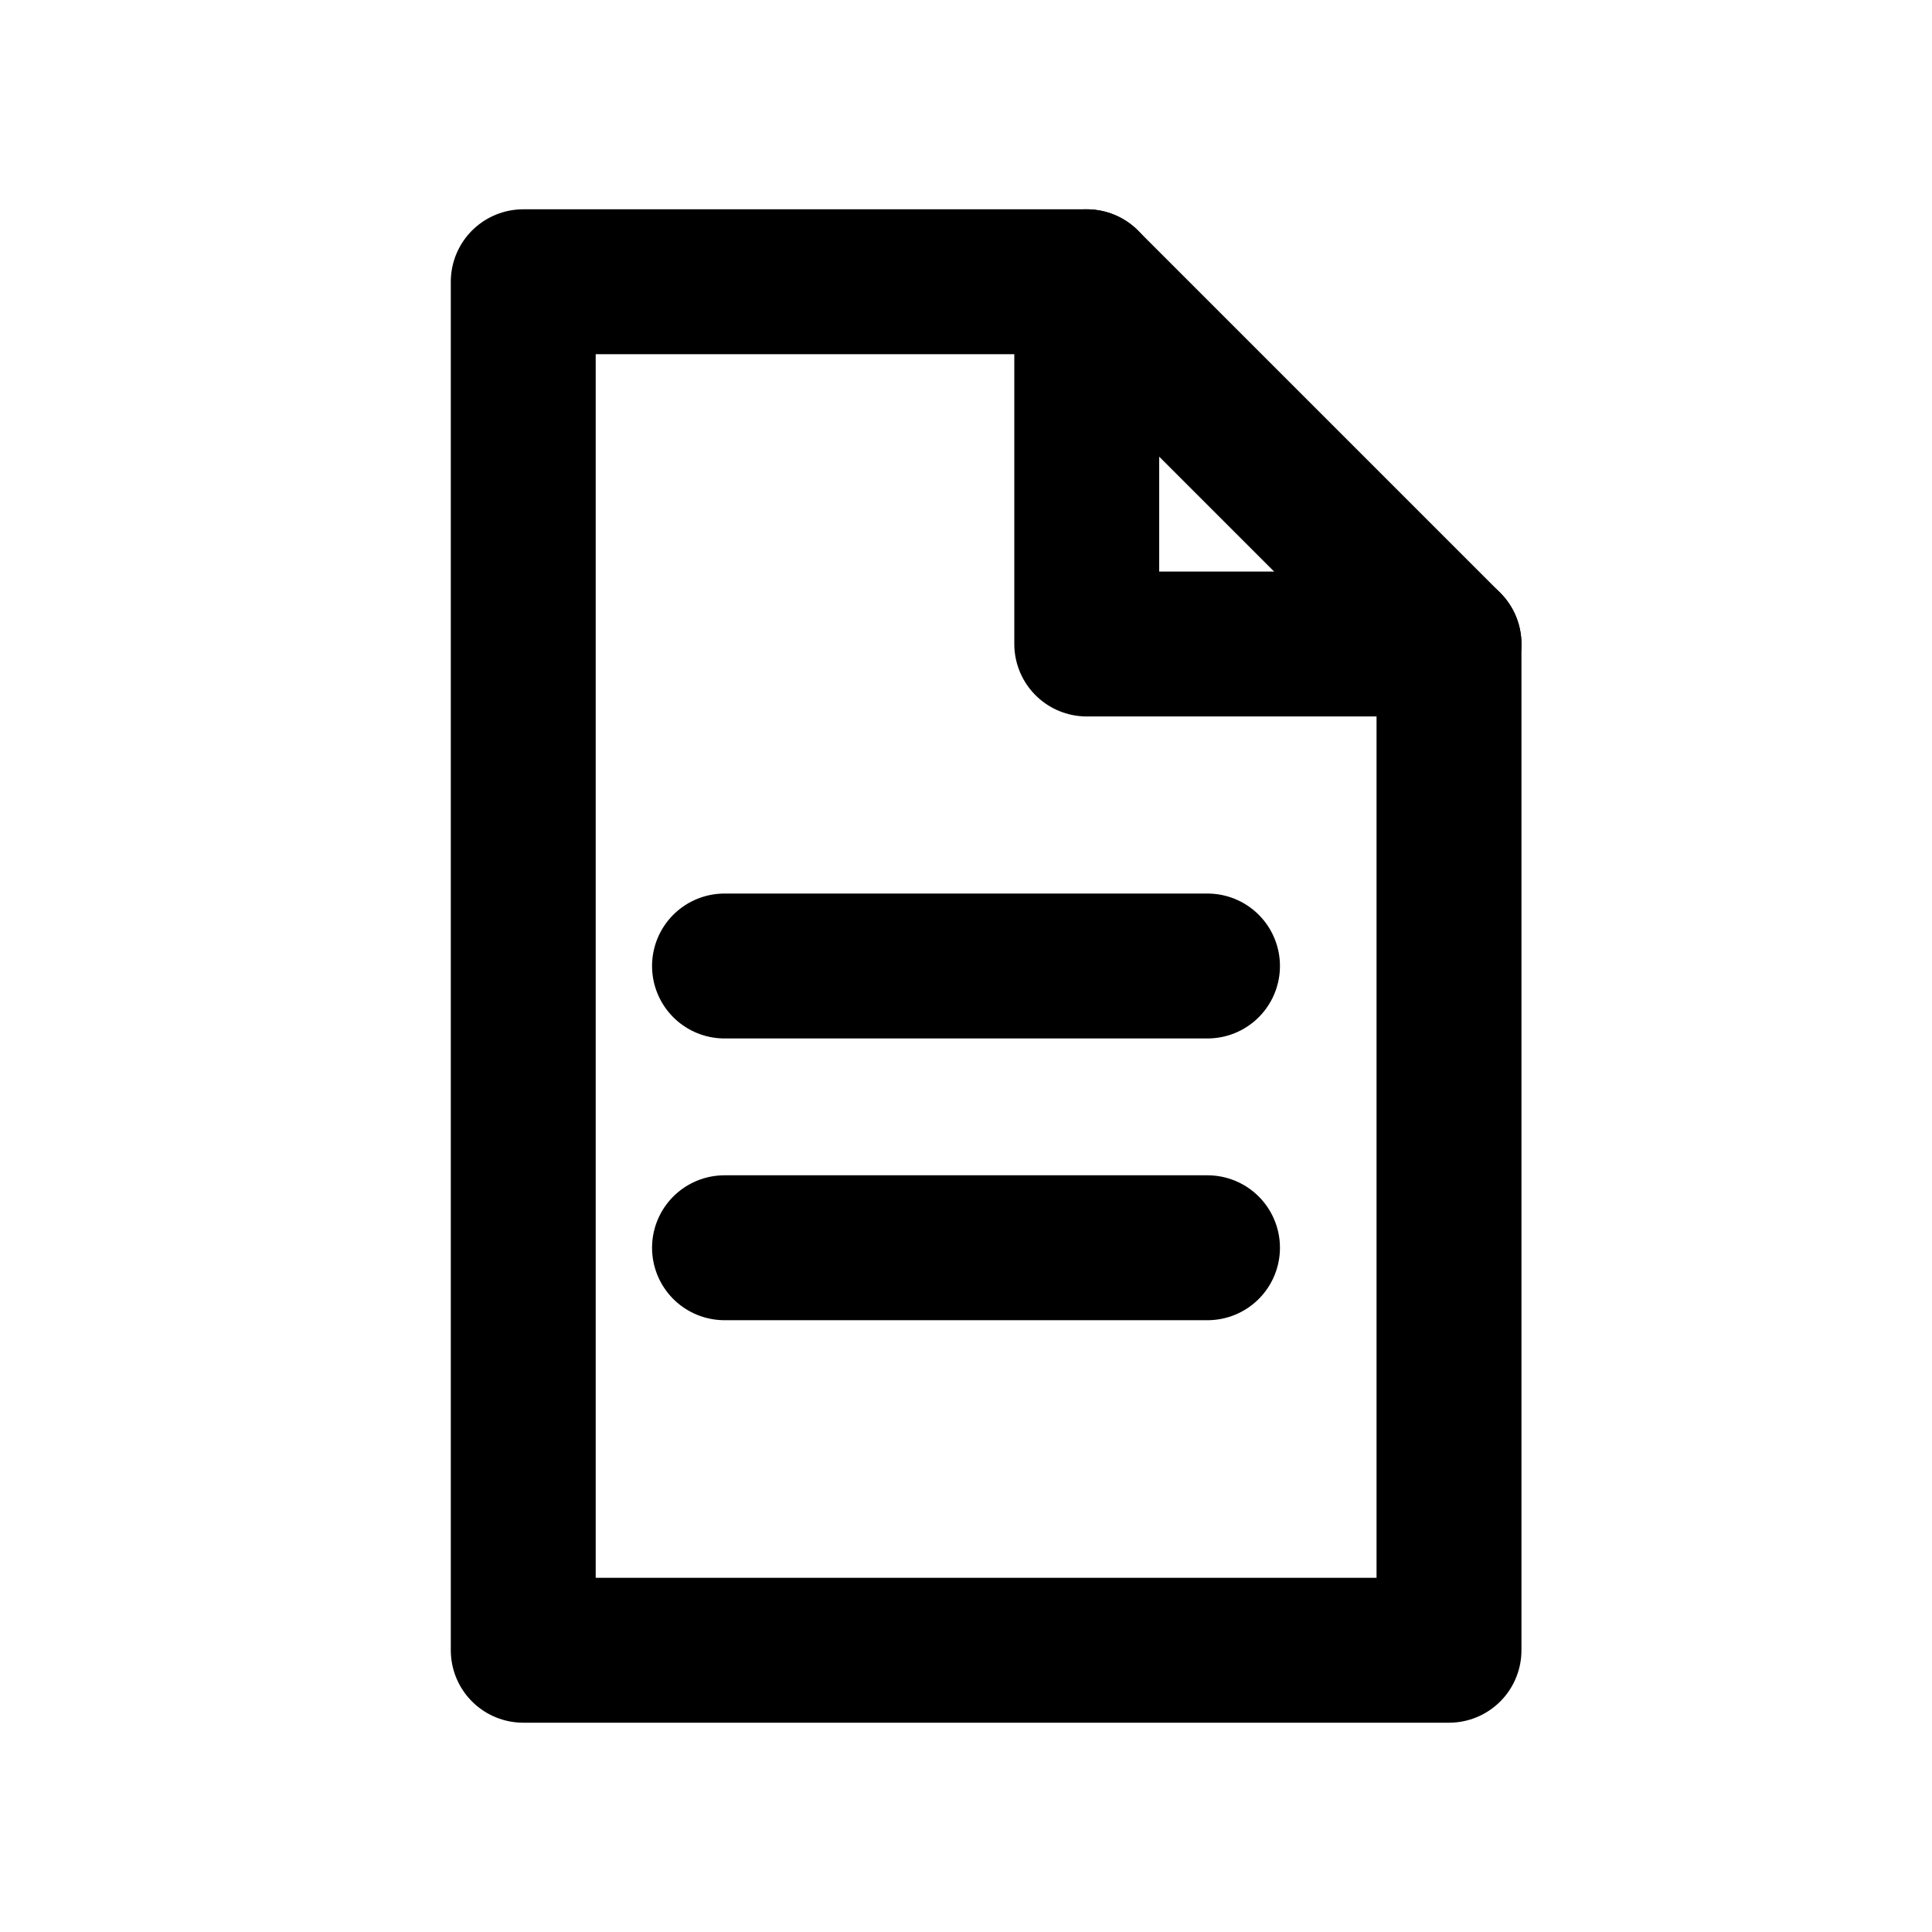
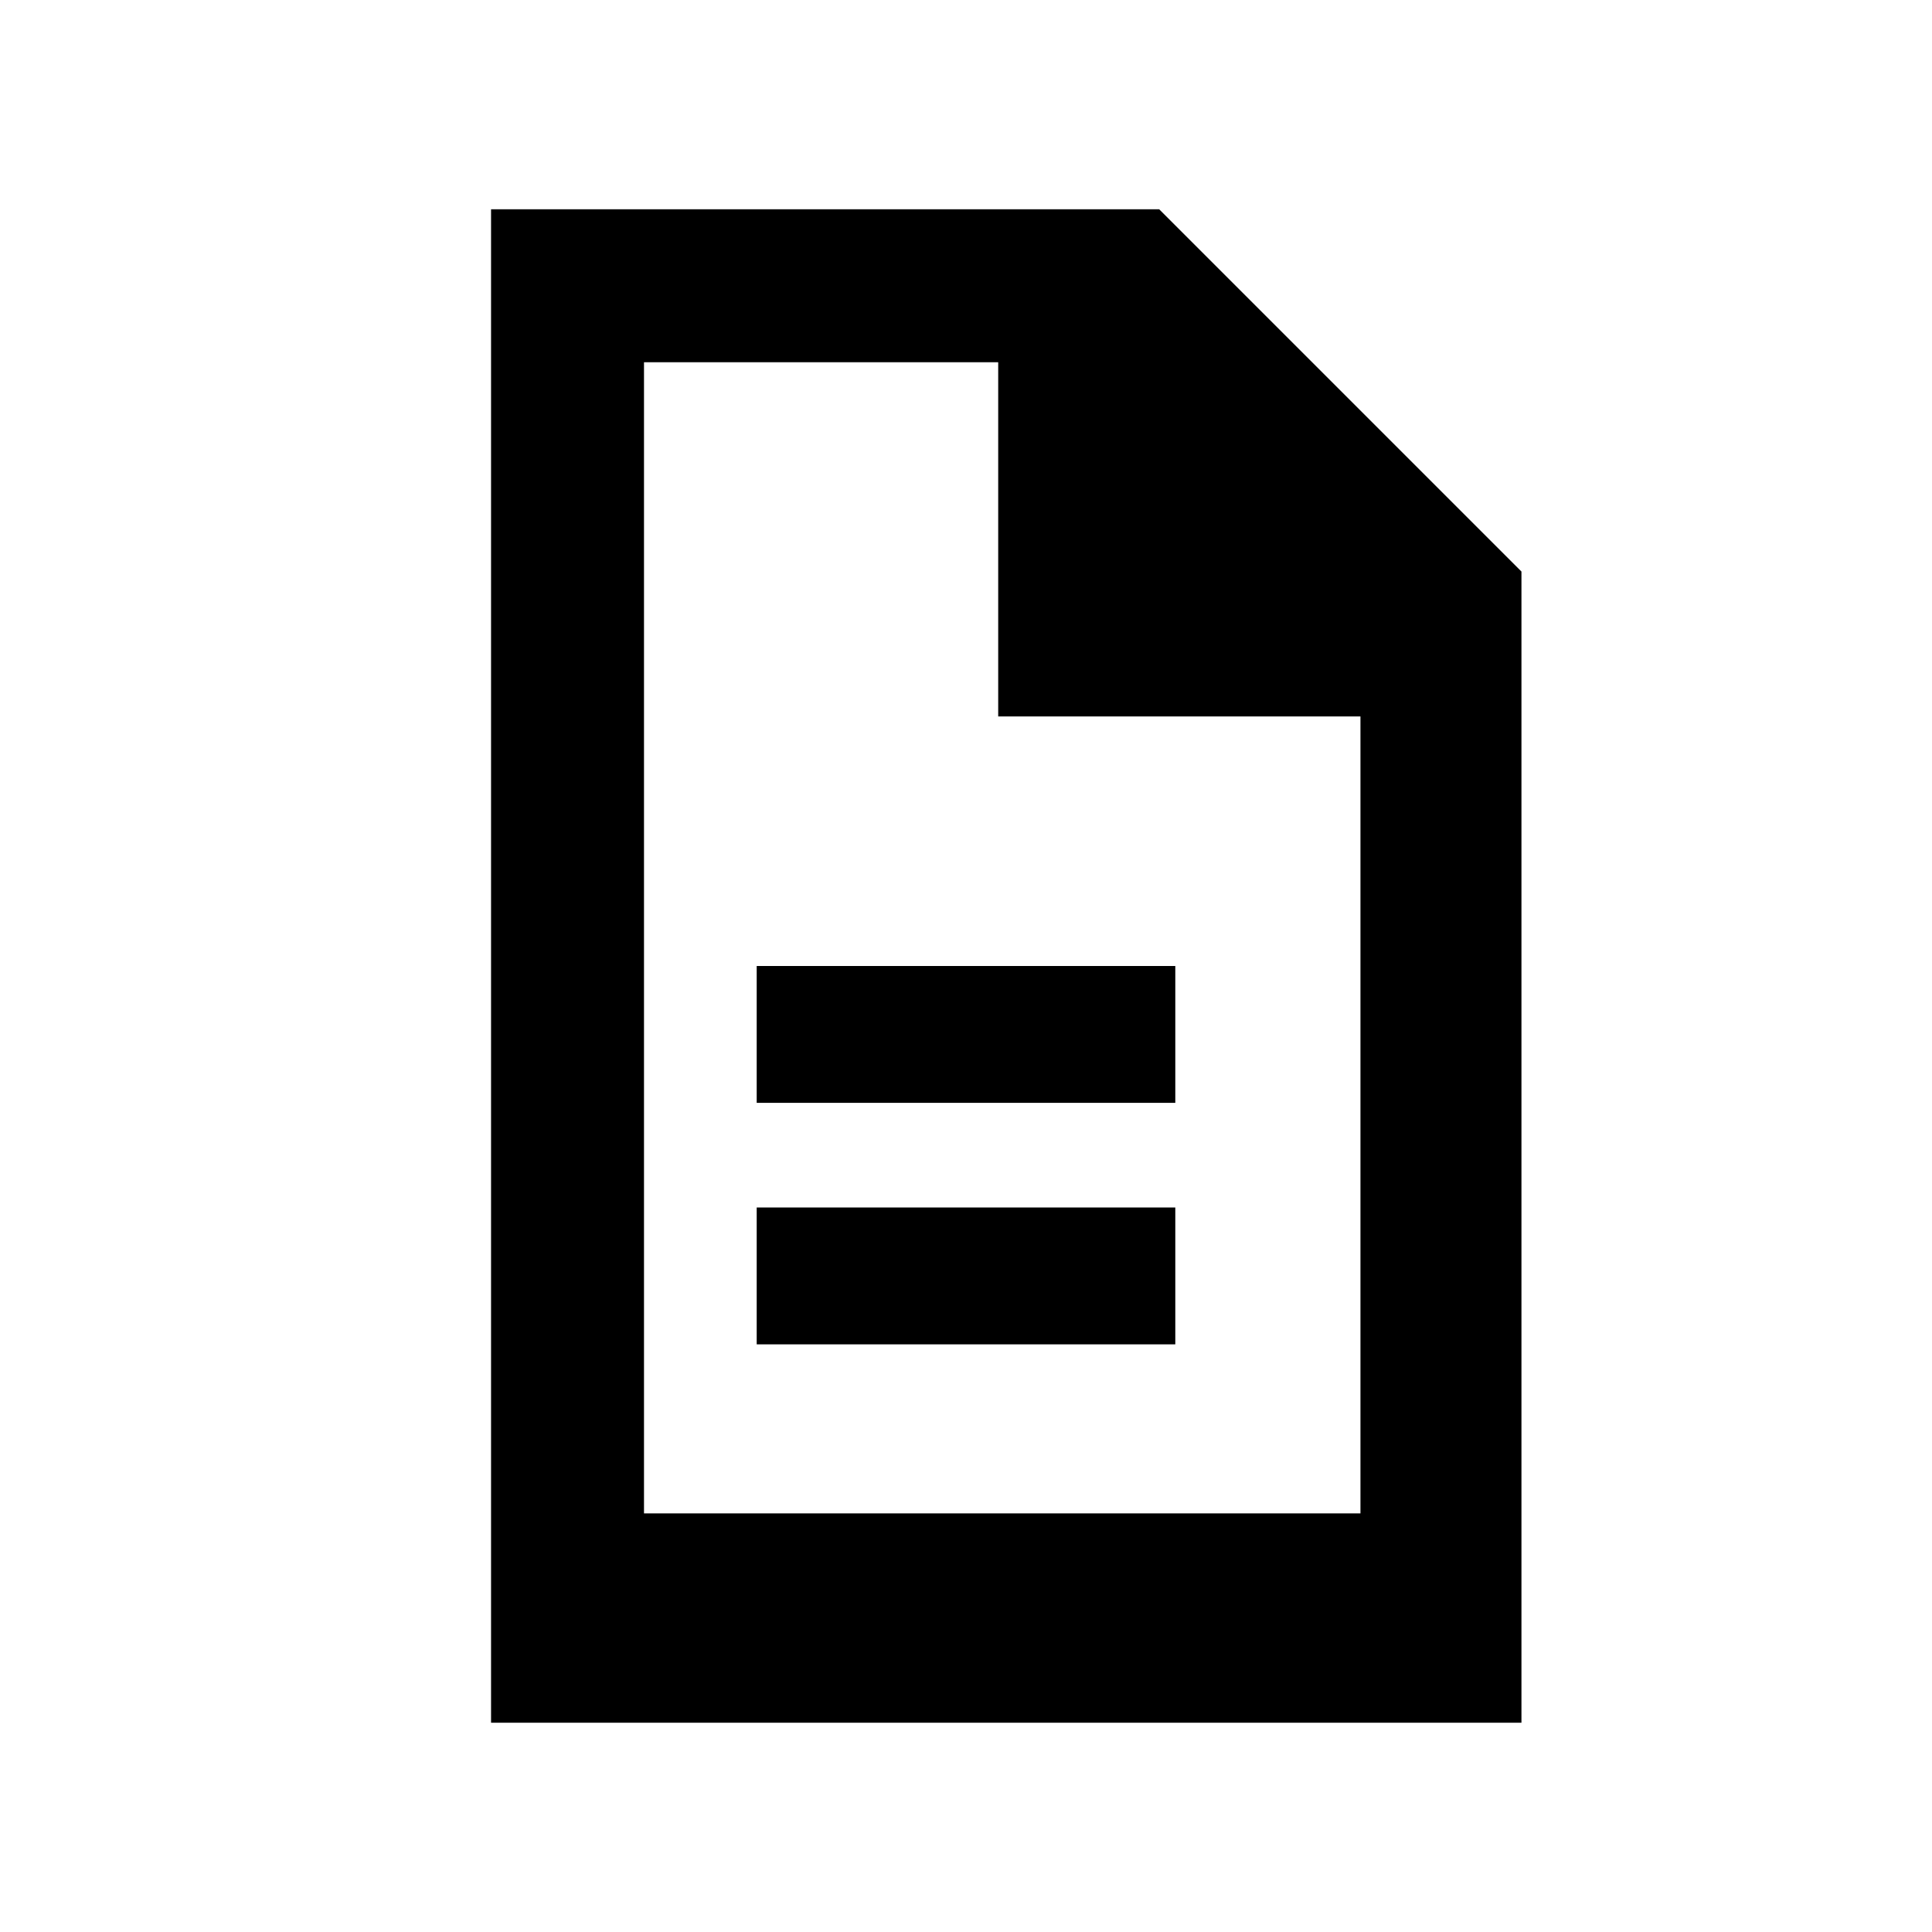
- <svg xmlns="http://www.w3.org/2000/svg" viewBox="0 0 24 24" width="24" height="24" fill="none" stroke="#000" stroke-width="1.8" stroke-linecap="round" stroke-linejoin="round">
-   <path d="M6.5 3.5h7L18 8v12.5H6.5z" />
-   <path d="M13.5 3.5V8H18M9 12h6M9 15.5h6" />
+ <svg xmlns="http://www.w3.org/2000/svg" viewBox="0 0 24 24" width="24" height="24" fill="#000">
+   <path fill-rule="evenodd" d="M6.1 2.6h8.3l4.5 4.5v14.3H6.1V2.6ZM8 4.5h4.4v4.4h4.5v9.9H8V4.5Z" />
+   <path d="M9.4 12h5.2v1.7H9.4Z" />
+   <path d="M9.4 15h5.2v1.7H9.4Z" />
</svg>
